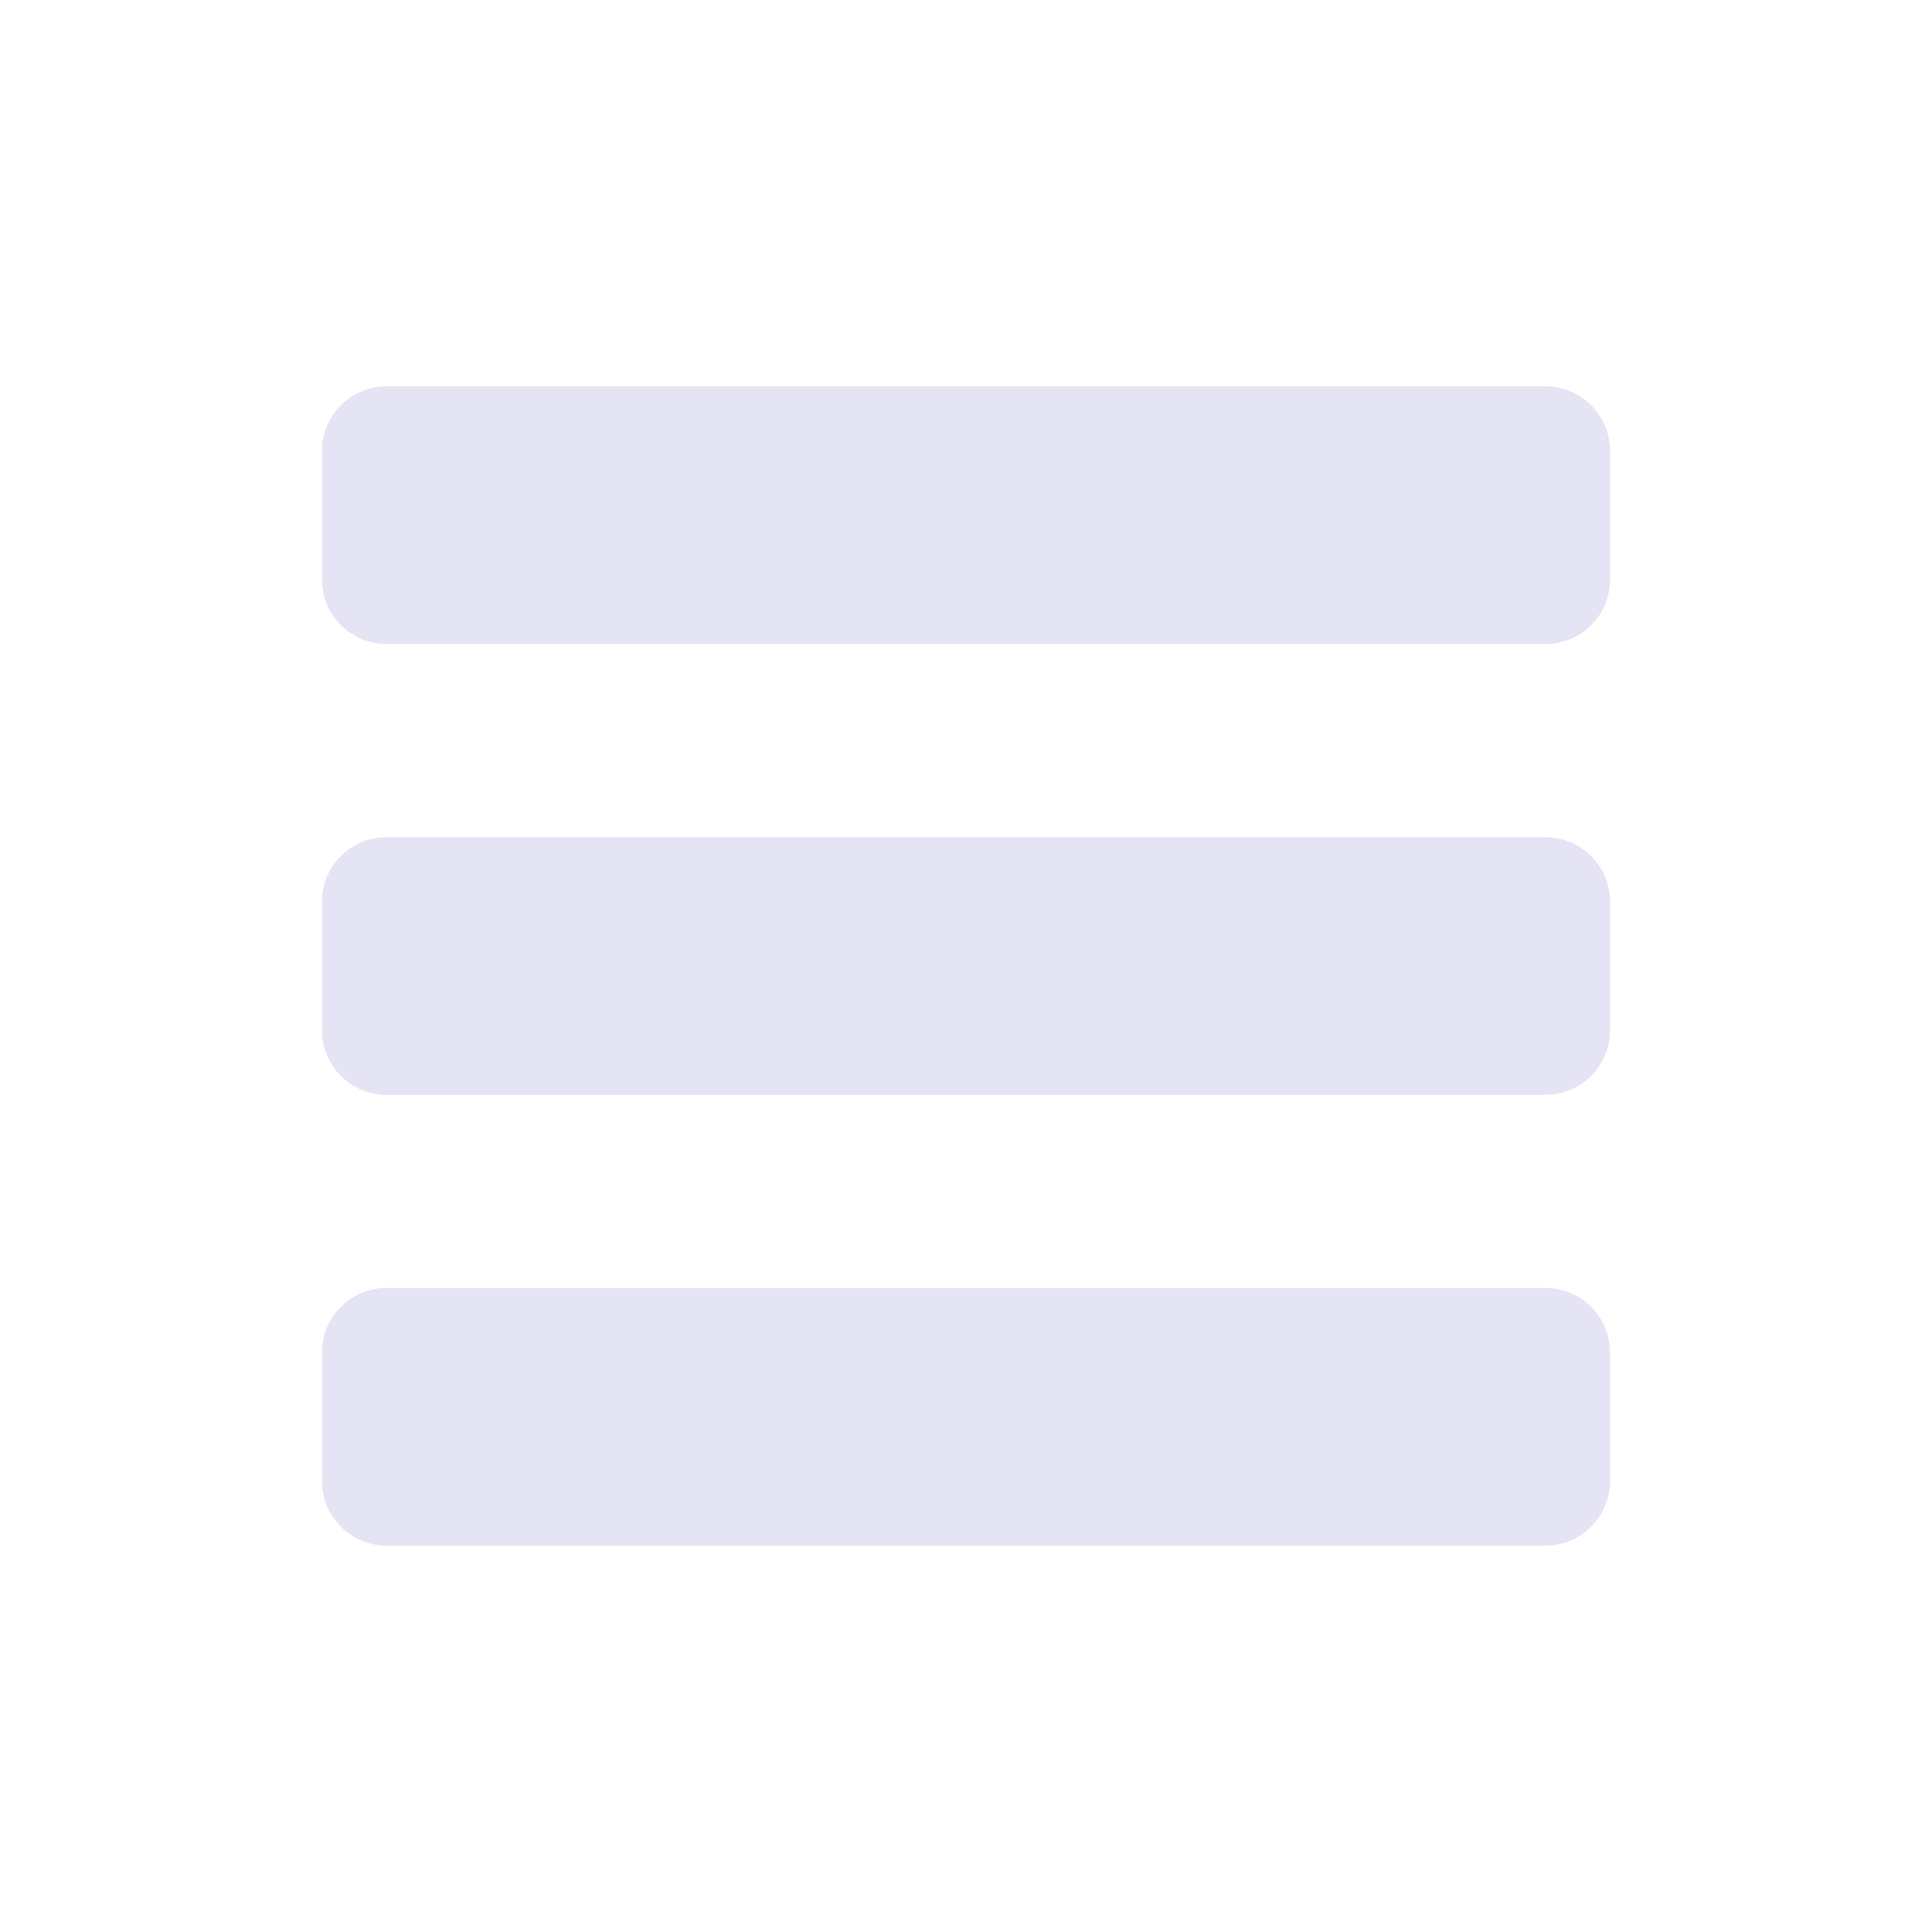
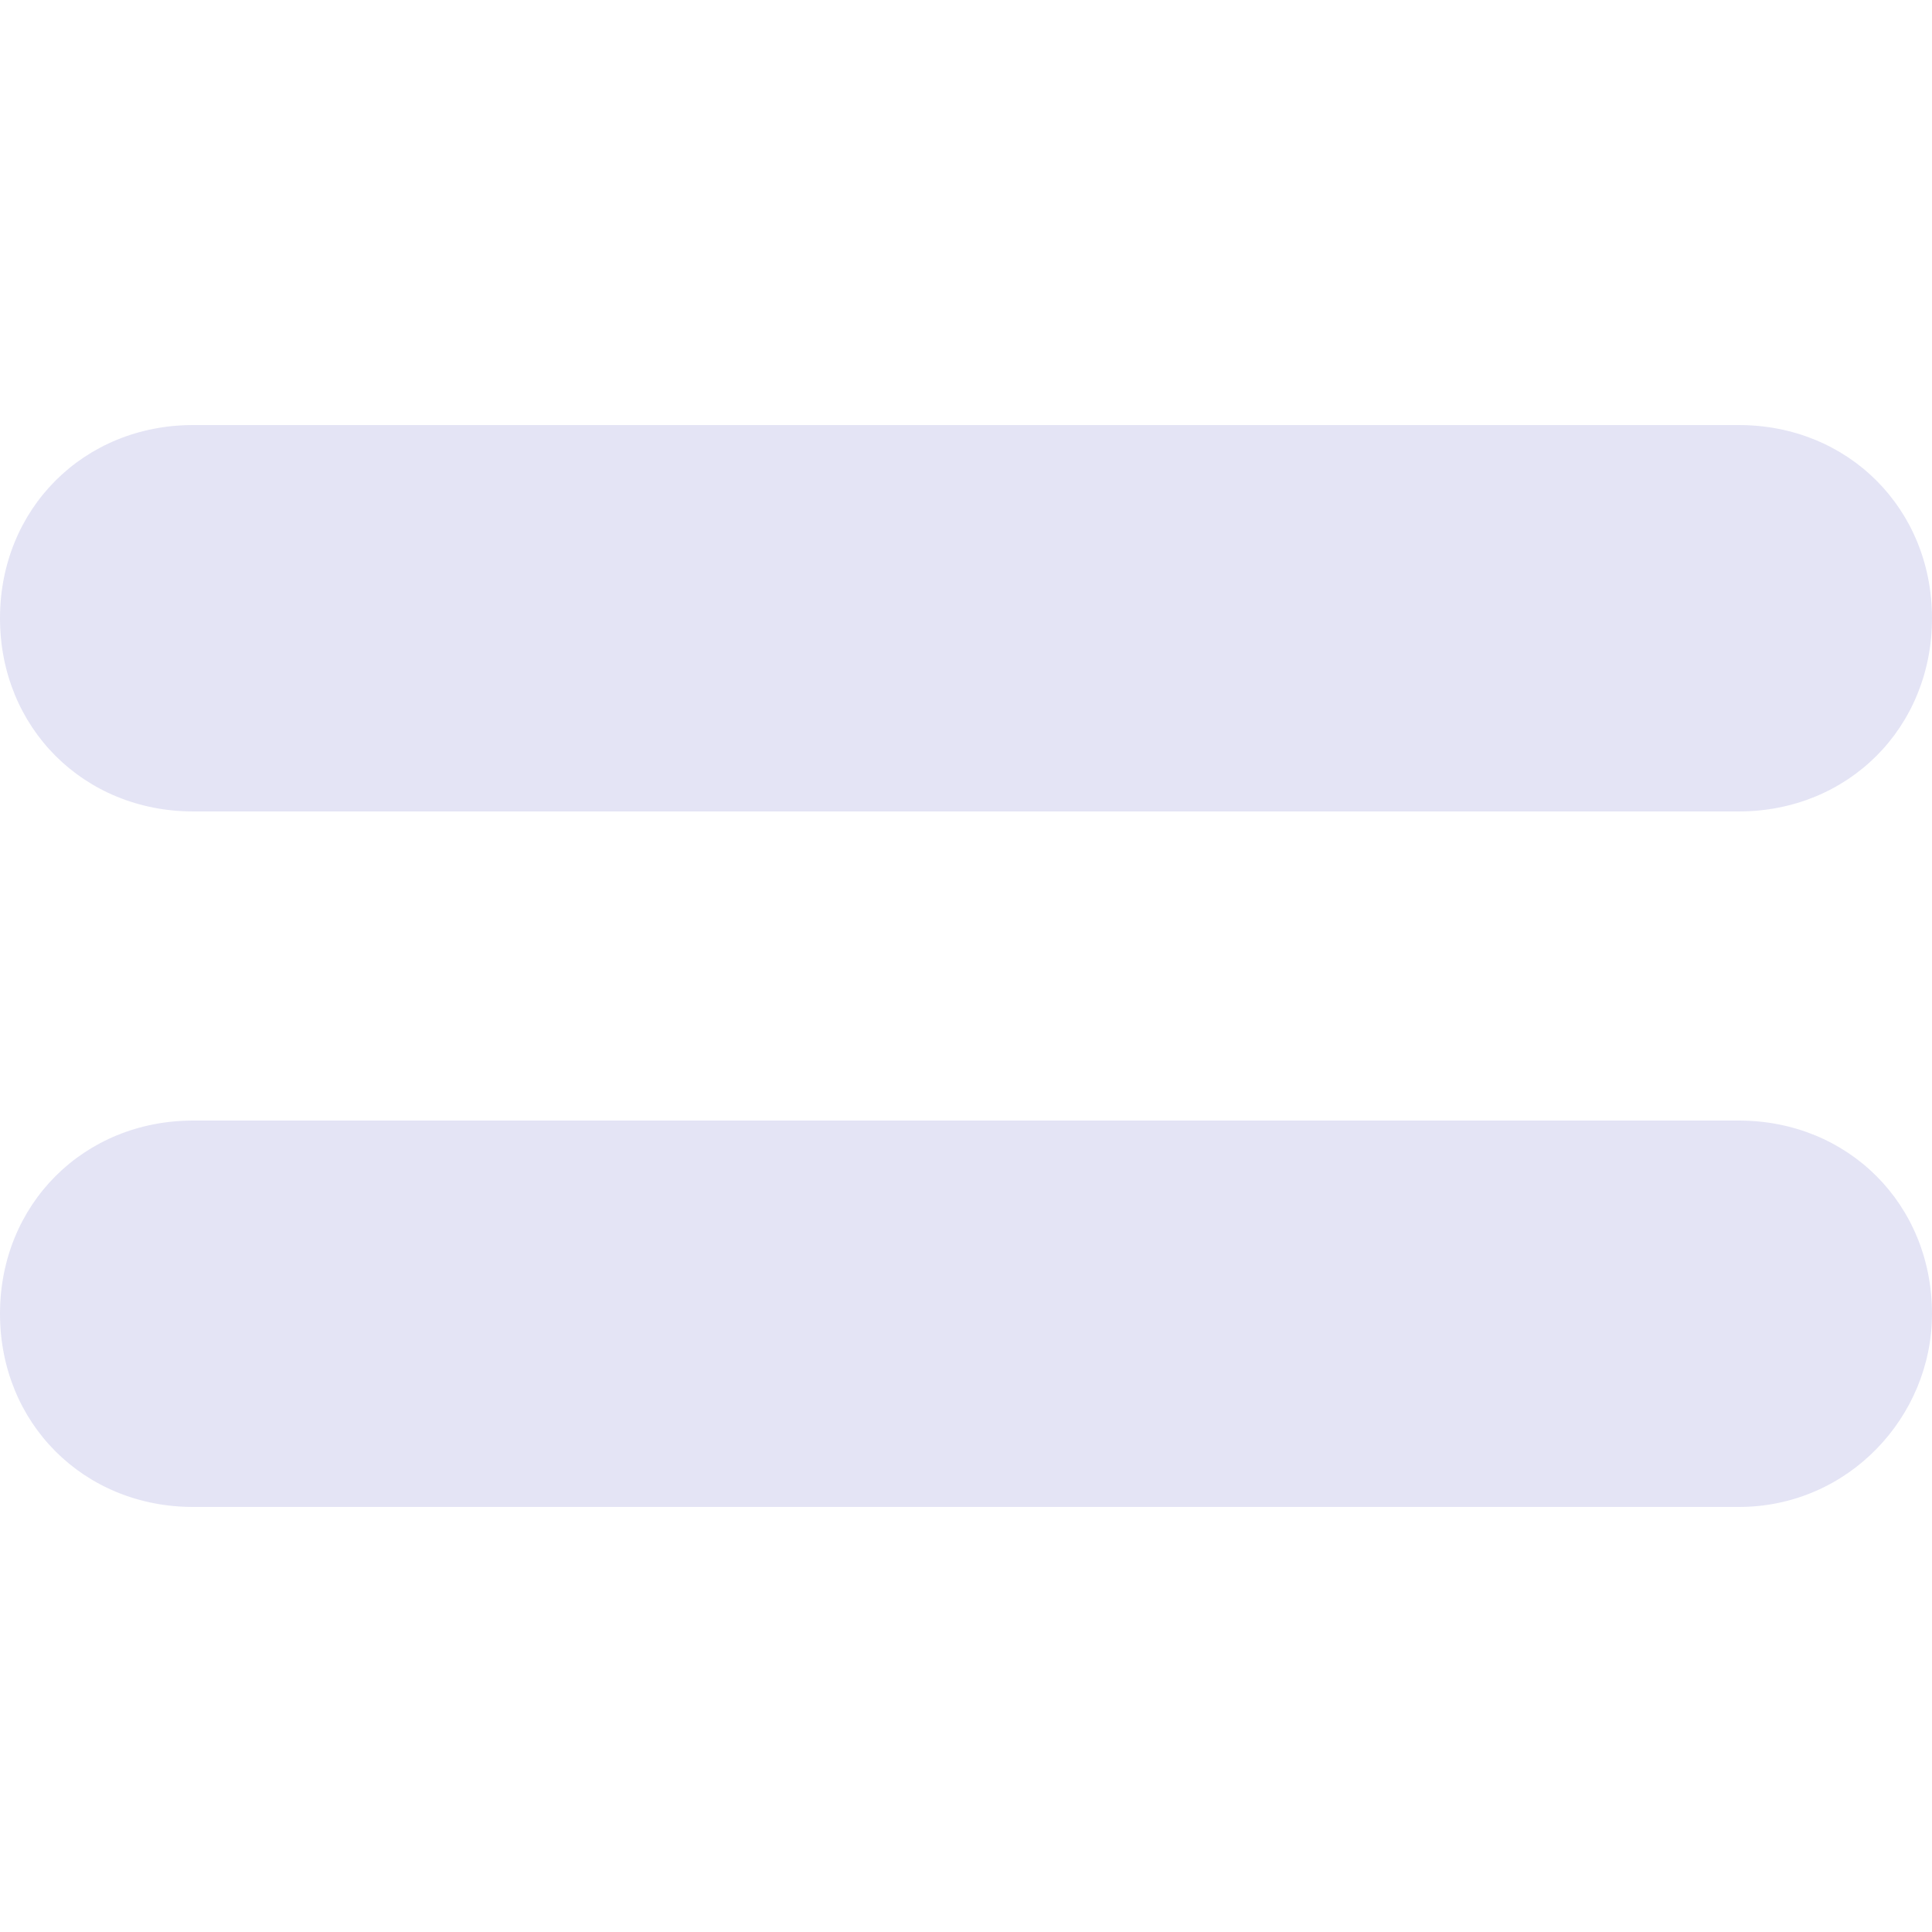
- <svg xmlns="http://www.w3.org/2000/svg" id="Layer_1" data-name="Layer 1" viewBox="0 0 30 30">
-   <defs>
-     <style>.cls-1{fill:#e4e4f5;}</style>
-   </defs>
-   <path class="cls-1" d="M24,17H6a1,1,0,0,1-1-1V14a1,1,0,0,1,1-1H24a1,1,0,0,1,1,1v2A1,1,0,0,1,24,17Zm1-8V7a1,1,0,0,0-1-1H6A1,1,0,0,0,5,7V9a1,1,0,0,0,1,1H24A1,1,0,0,0,25,9Zm0,14V21a1,1,0,0,0-1-1H6a1,1,0,0,0-1,1v2a1,1,0,0,0,1,1H24A1,1,0,0,0,25,23Z" />
+ <svg xmlns="http://www.w3.org/2000/svg" version="1.1" id="Layer_1" x="0px" y="0px" viewBox="0 0 30 30" style="enable-background:new 0 0 30 30;" xml:space="preserve">
+   <style type="text/css">
+ 	.st0{fill:#E4E4F5;}
+ </style>
+   <path class="st0" d="M27,12.6H3c-1.7,0-3-1.3-3-3v0c0-1.7,1.3-3,3-3h24c1.7,0,3,1.3,3,3v0C30,11.3,28.7,12.6,27,12.6z M30,20.4  L30,20.4c0-1.7-1.3-3-3-3H3c-1.7,0-3,1.3-3,3v0c0,1.7,1.3,3,3,3h24C28.7,23.4,30,22,30,20.4z" />
</svg>
